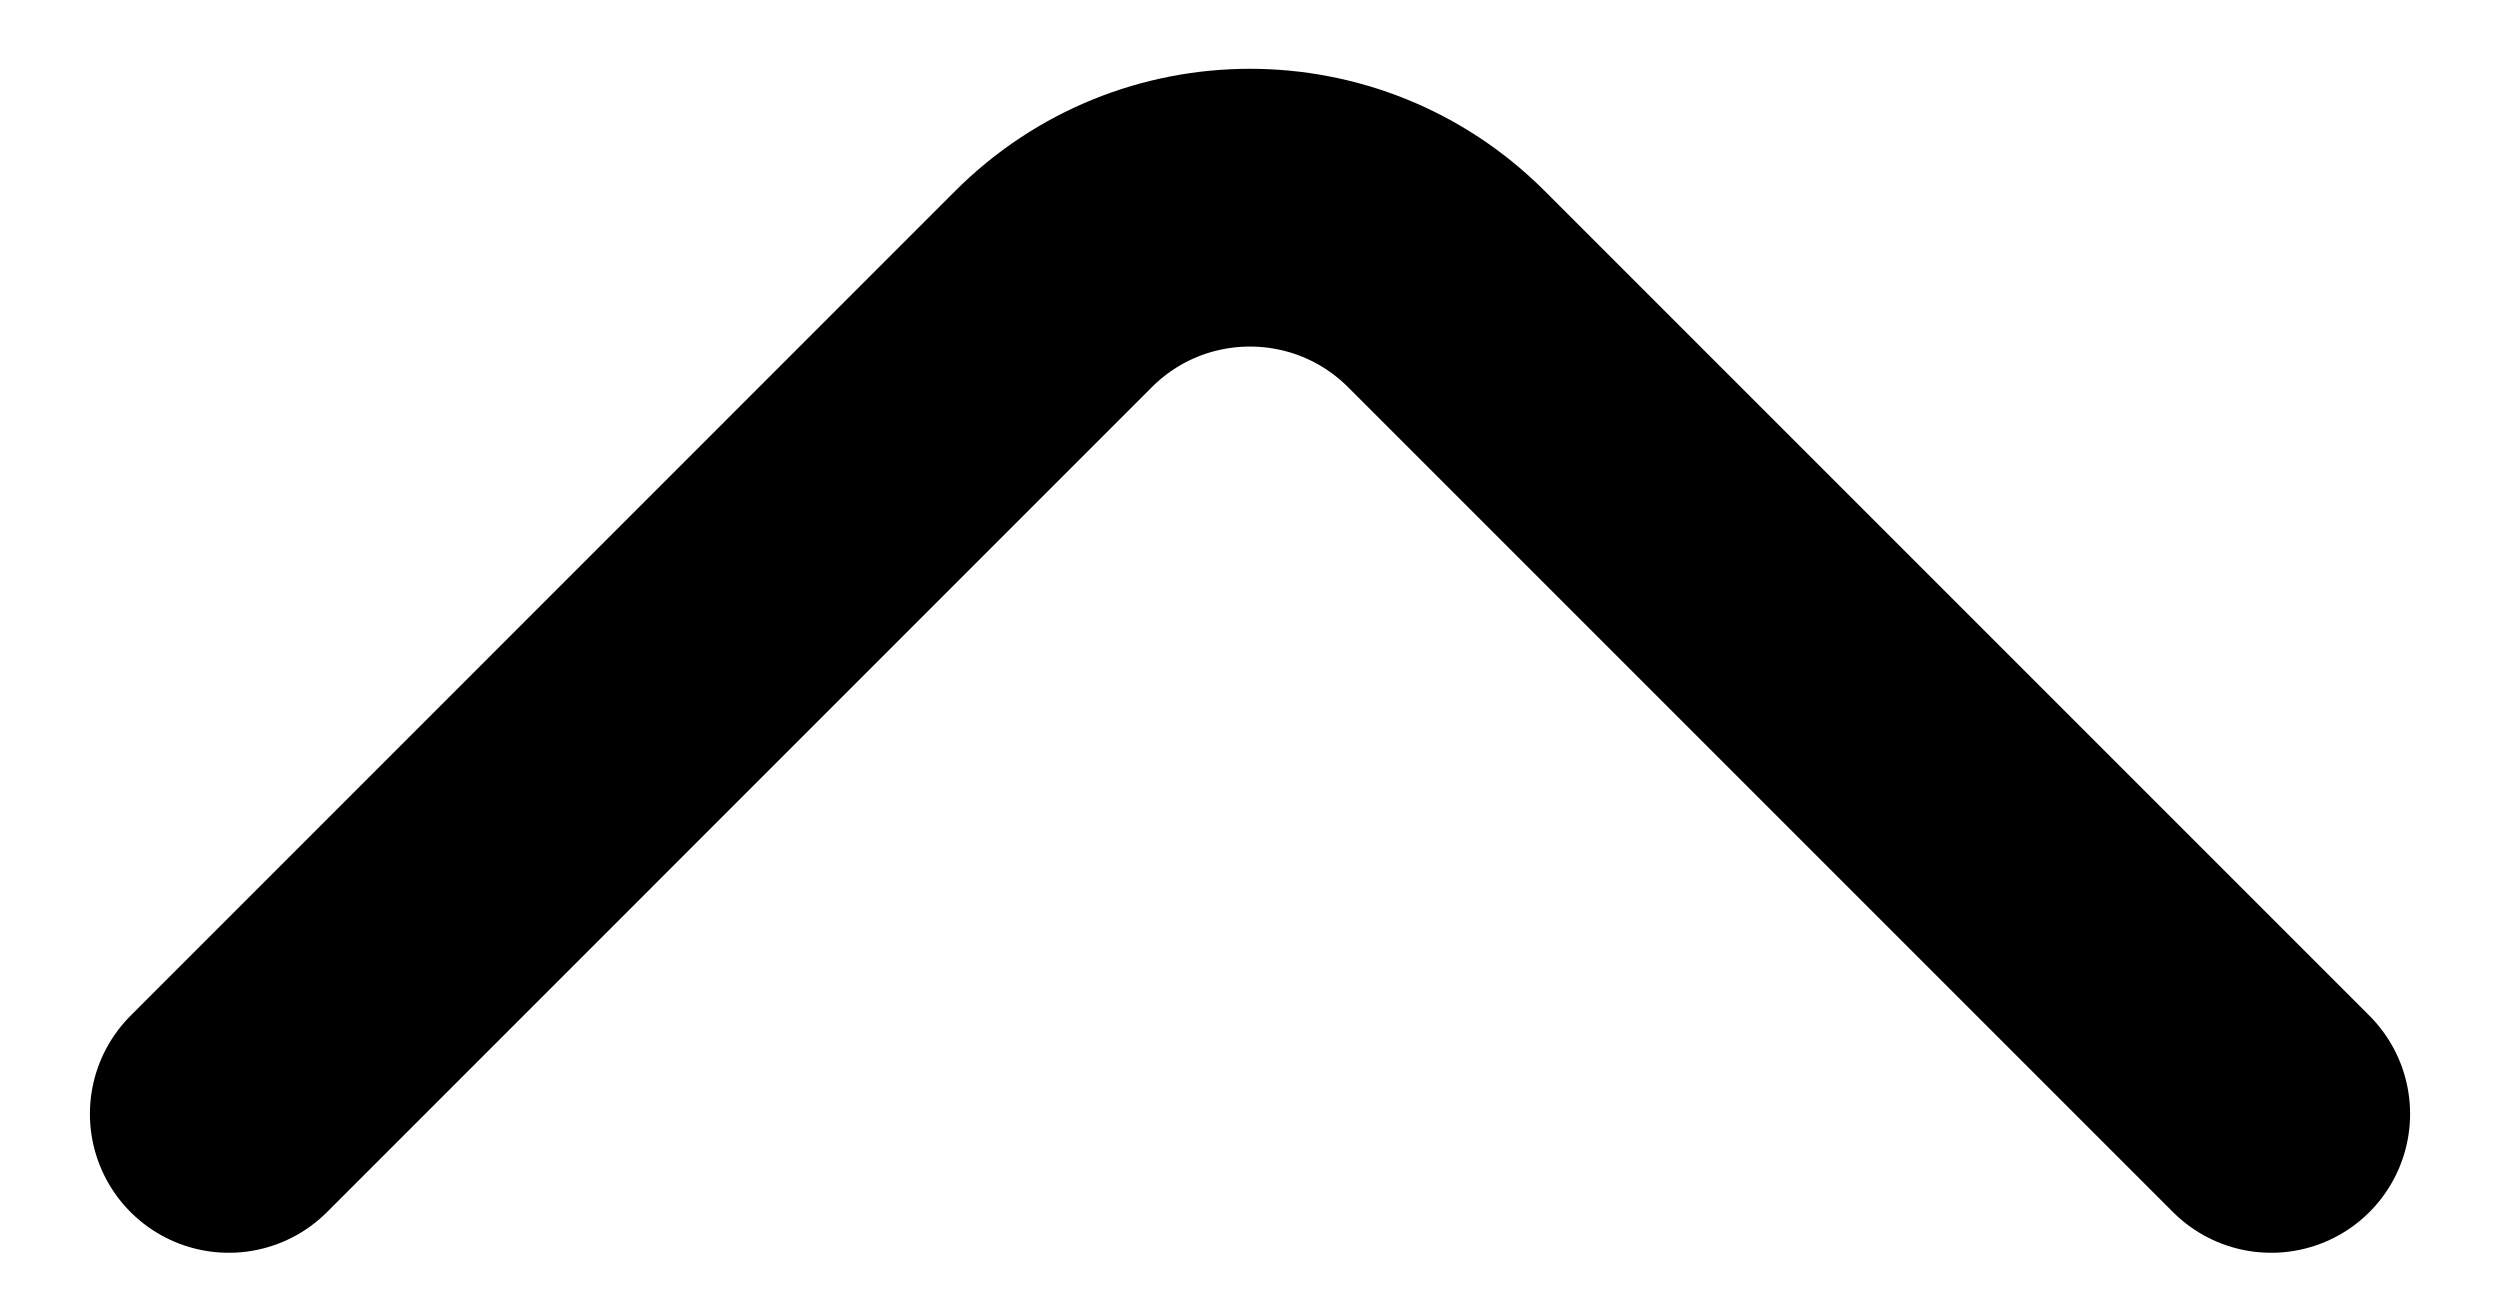
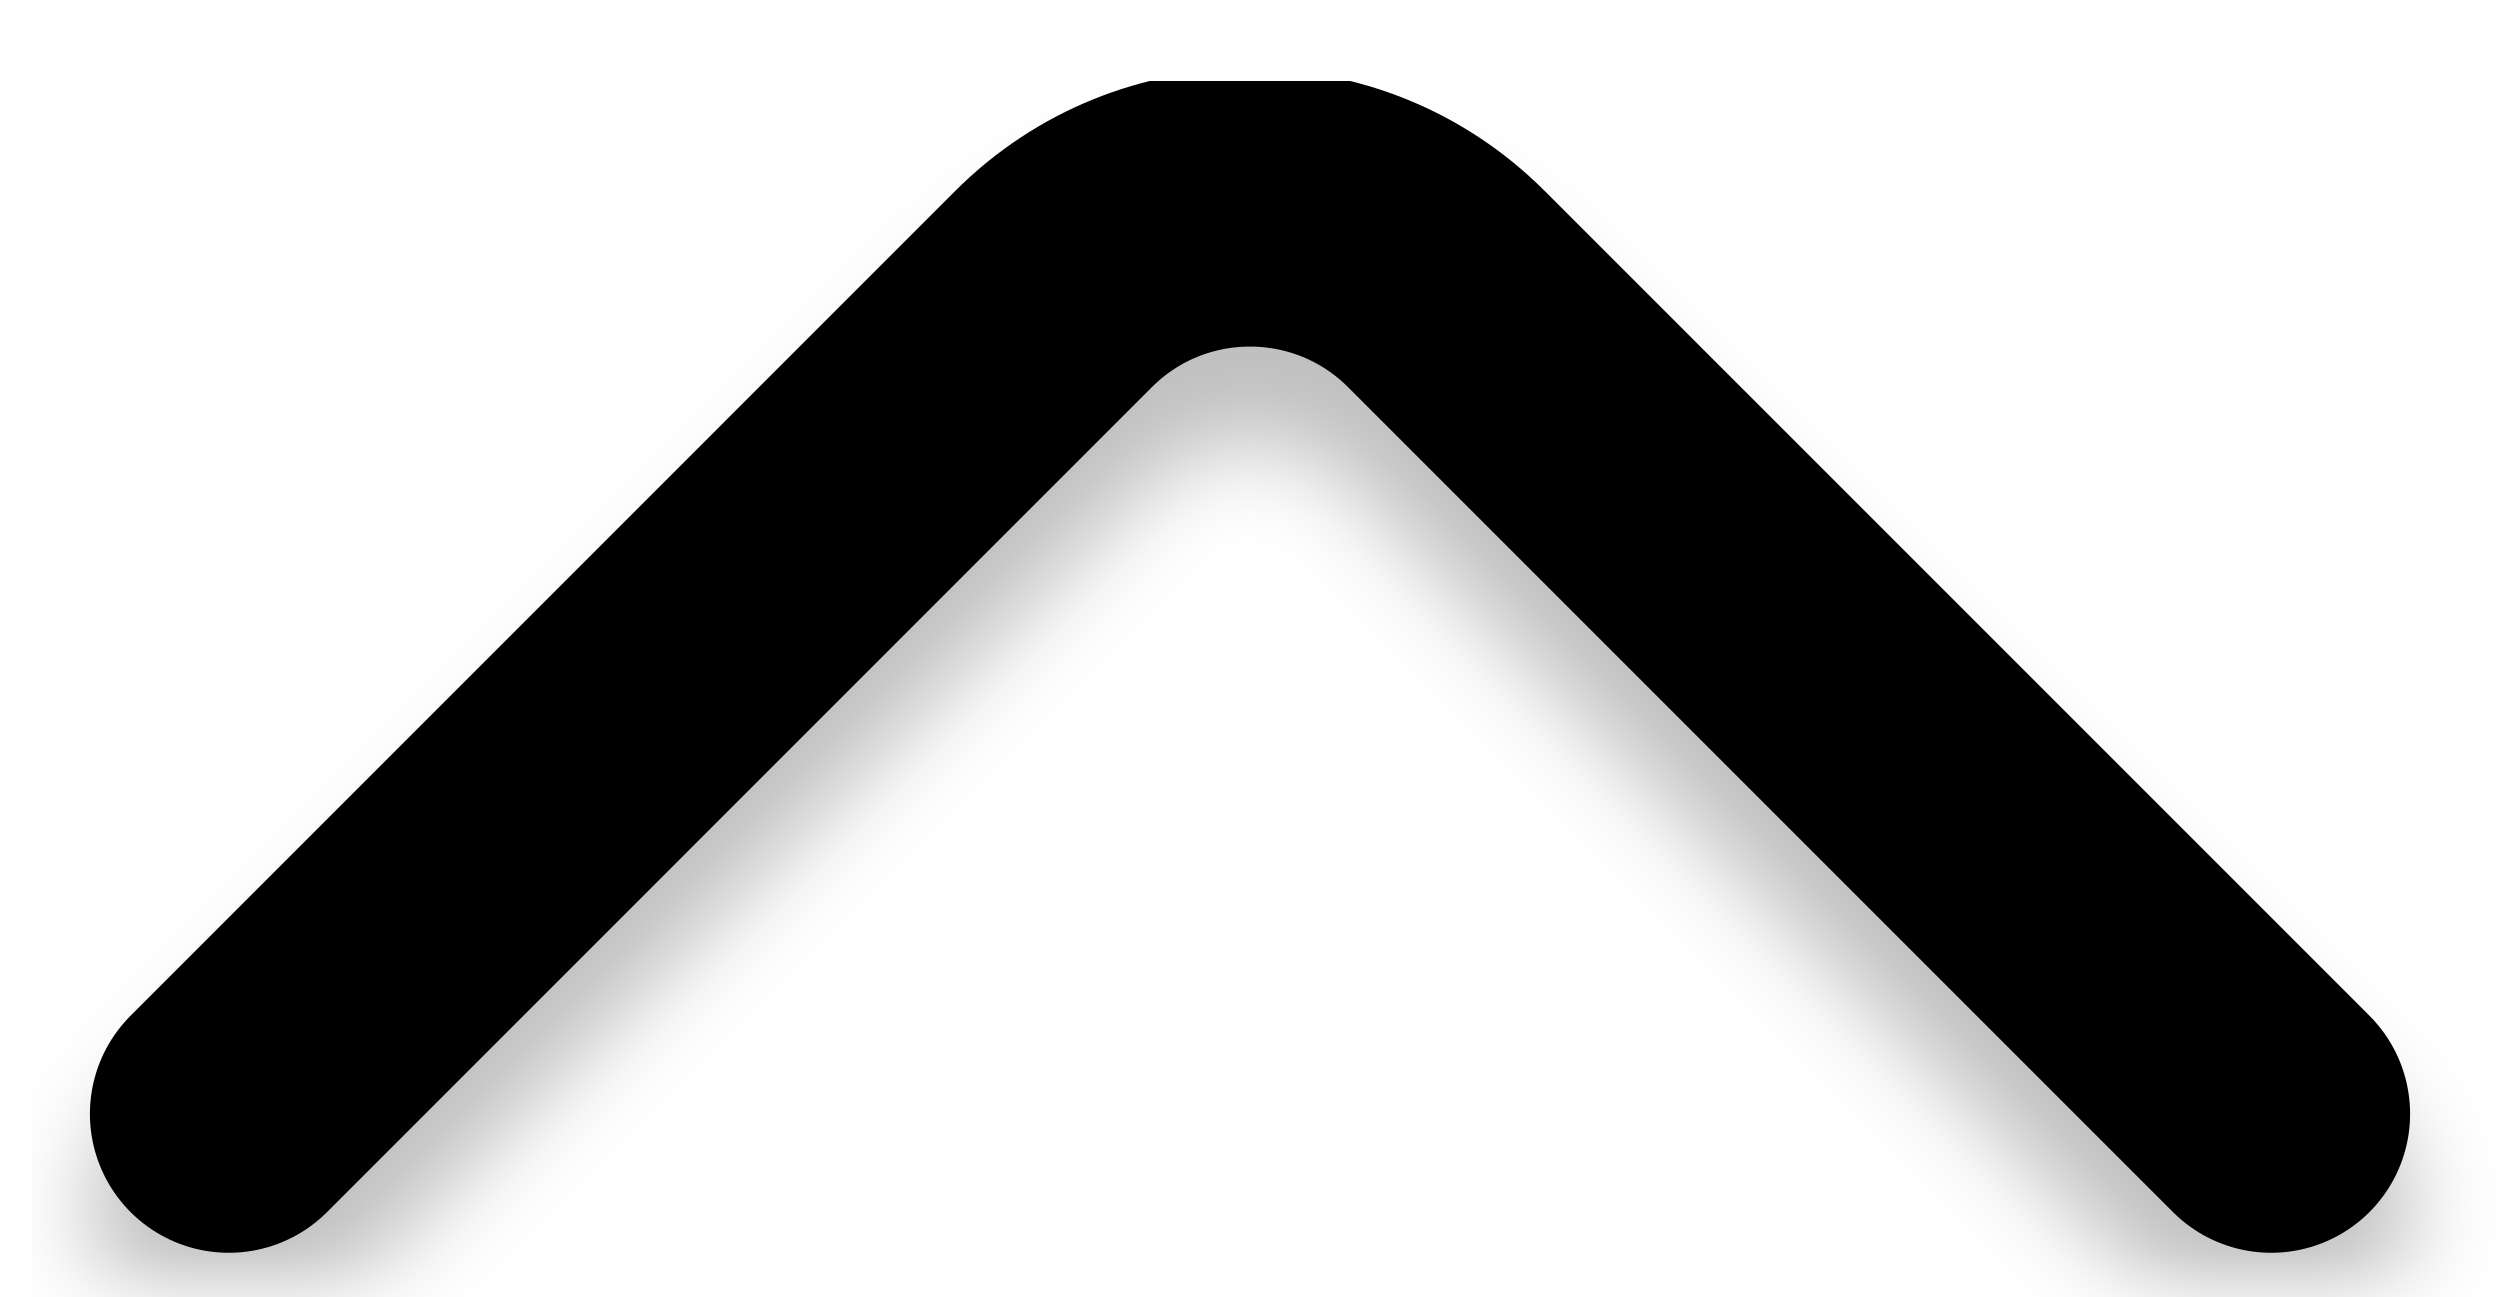
<svg xmlns="http://www.w3.org/2000/svg" fill="none" stroke="#000000" stroke-linecap="round" viewBox="0 0 27 14" height="14" width="27">
-   <path stroke-width="3" d="M 24.529,12.03 15.621,3.122 c -1.172,-1.172 -3.071,-1.172 -4.243,0 L 2.471,12.03" />
-   <path class="inner" d="M 24.529,12.03 15.621,3.122 c -1.172,-1.172 -3.071,-1.172 -4.243,0 L 2.471,12.03" stroke-width="2" />
+   <g filter="url(#filter_moveUp)">
+     <path stroke-width="3" d="M 24.529,12.03 15.621,3.122 c -1.172,-1.172 -3.071,-1.172 -4.243,0 L 2.471,12.03" />
+     <path class="inner" d="M 24.529,12.03 15.621,3.122 c -1.172,-1.172 -3.071,-1.172 -4.243,0 L 2.471,12.03" stroke-width="2" />
+   </g>
+   <defs>
+     <filter id="filter_moveUp" x="0.349" y="0.879" width="28.302" height="28.302" filterUnits="userSpaceOnUse" color-interpolation-filters="sRGB">
+       <feFlood flood-opacity="0" result="BackgroundImageFix" />
+       <feColorMatrix in="SourceAlpha" type="matrix" values="0 0 0 0 0 0 0 0 0 0 0 0 0 0 0 0 0 0 127 0" />
+       <feOffset dy="1" />
+       <feGaussianBlur stdDeviation="0.5" />
+       <feColorMatrix type="matrix" values="0 0 0 0 0 0 0 0 0 0 0 0 0 0 0 0 0 0 0.25 0" />
+       <feBlend mode="normal" in2="BackgroundImageFix" result="effect1_dropShadow" />
+       <feBlend mode="normal" in="SourceGraphic" in2="effect1_dropShadow" result="shape" />
+     </filter>
+   </defs>
</svg>
